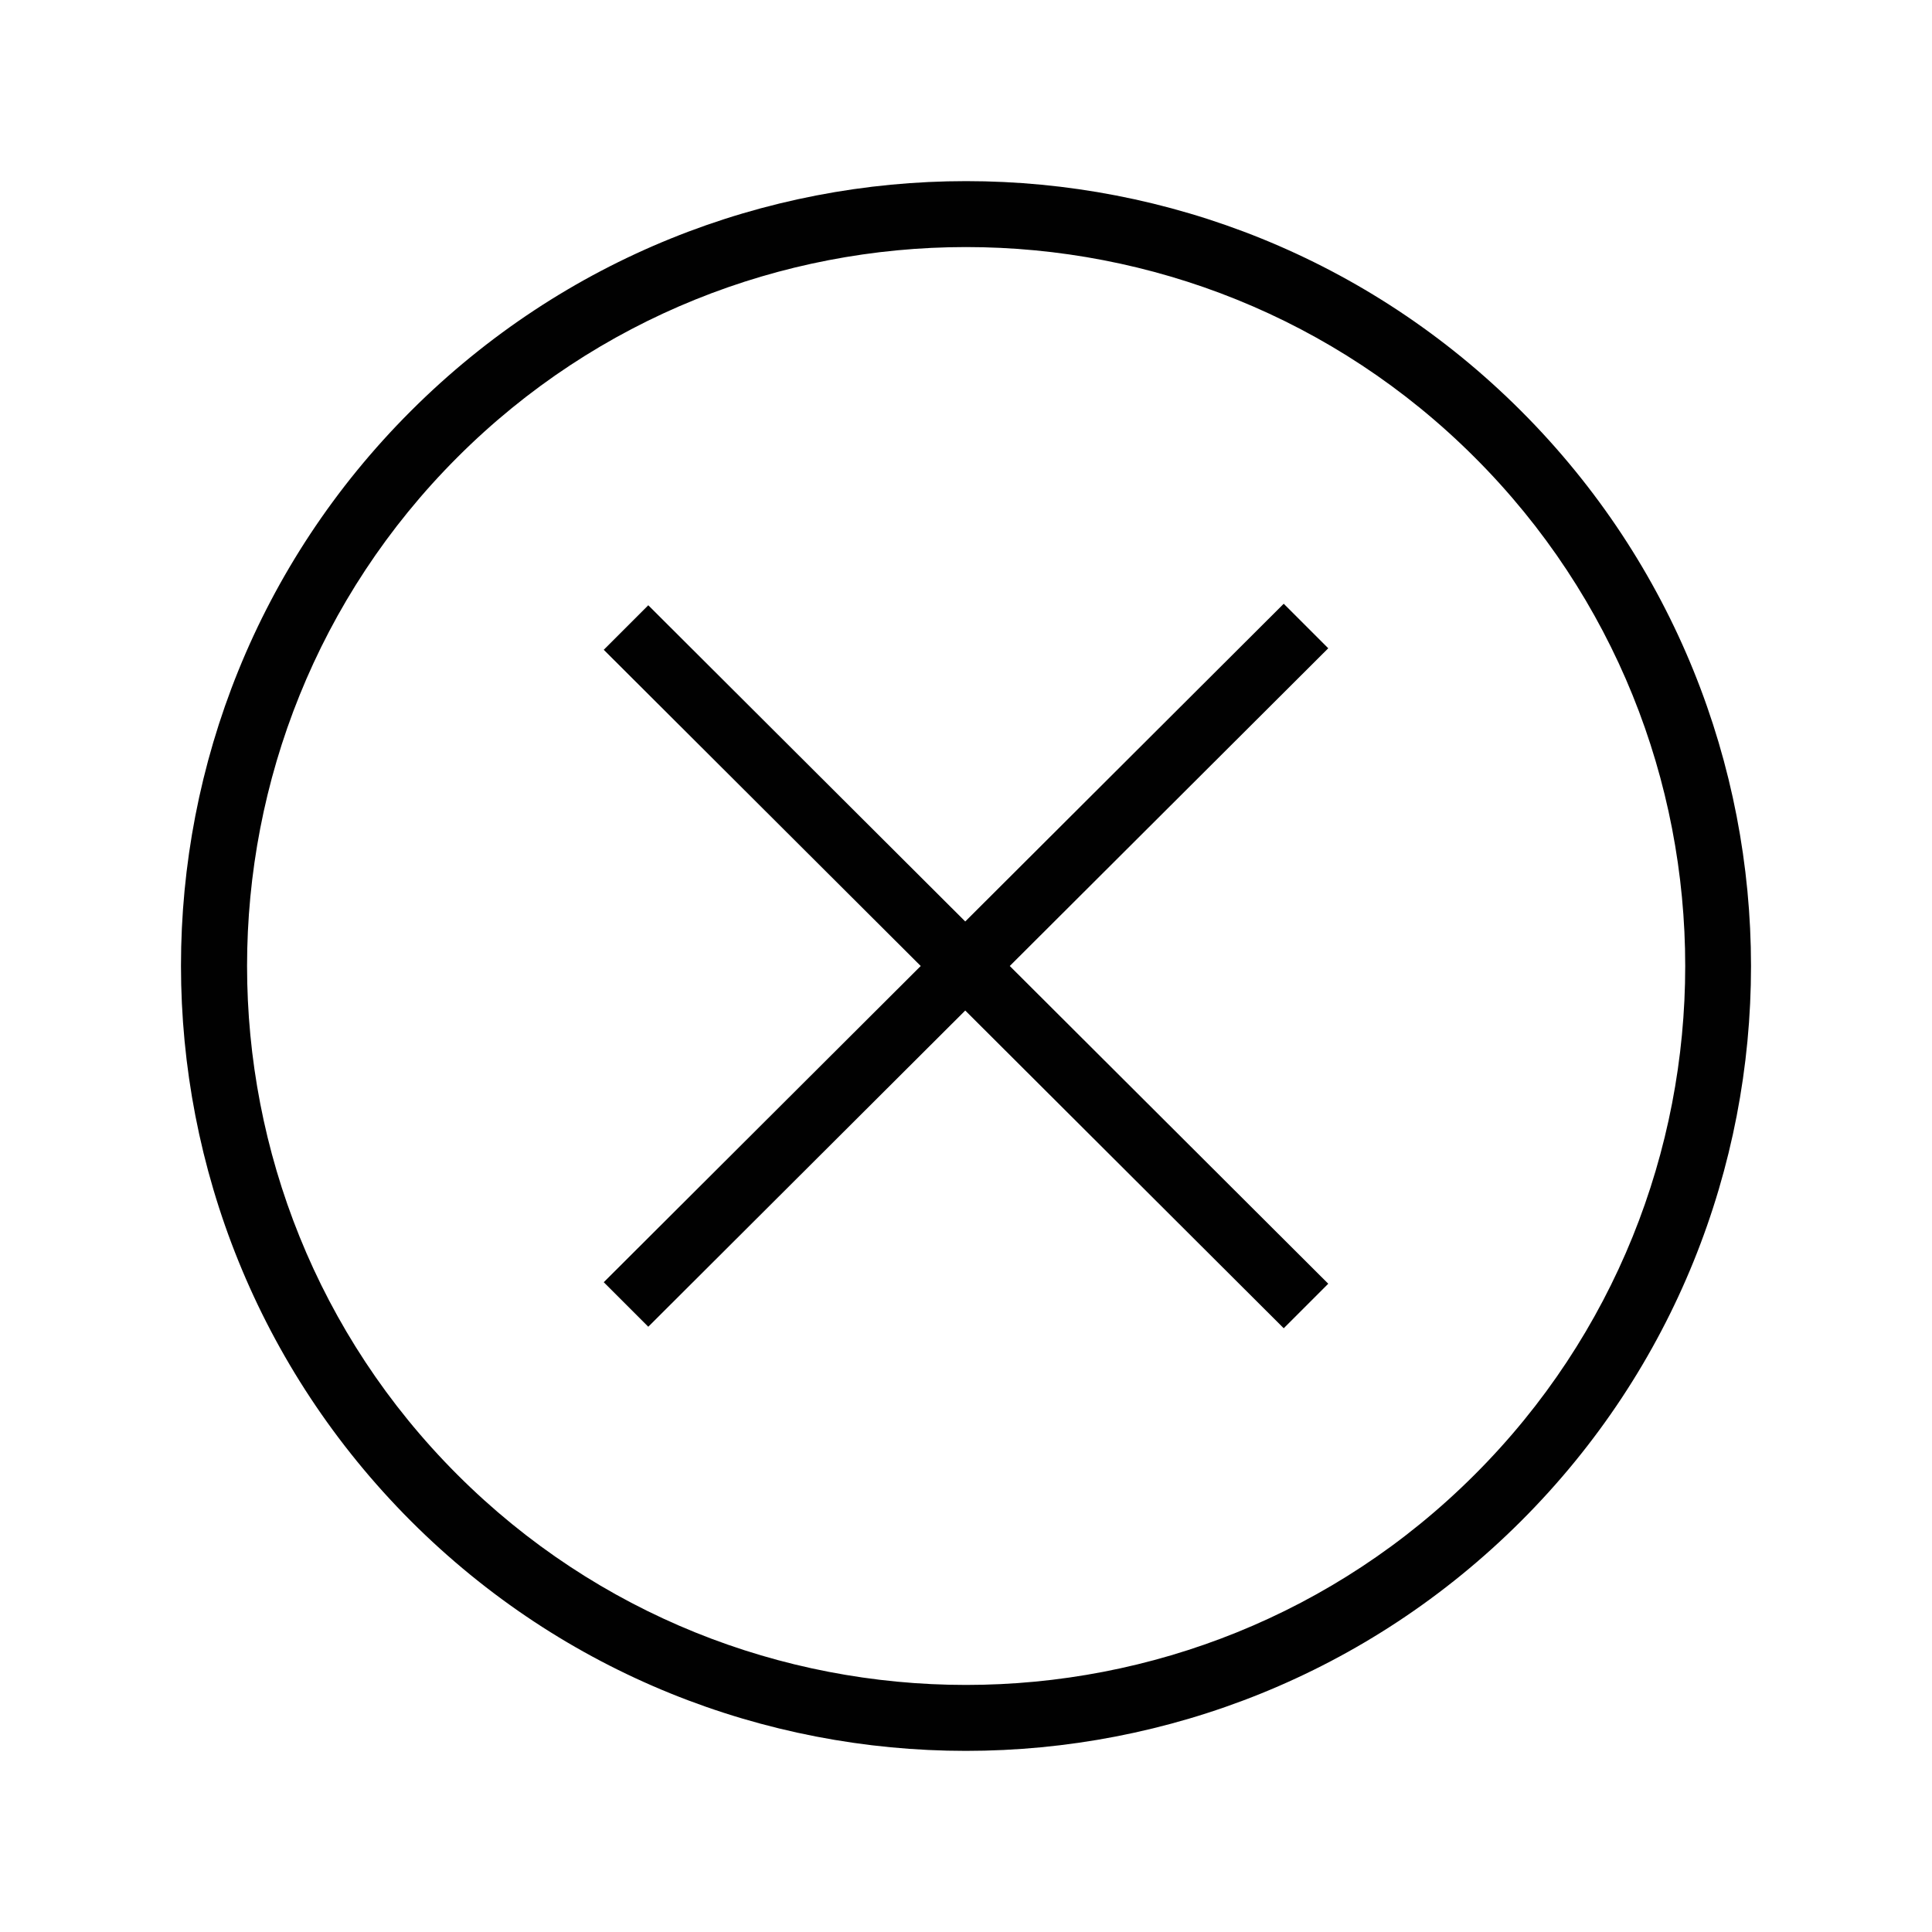
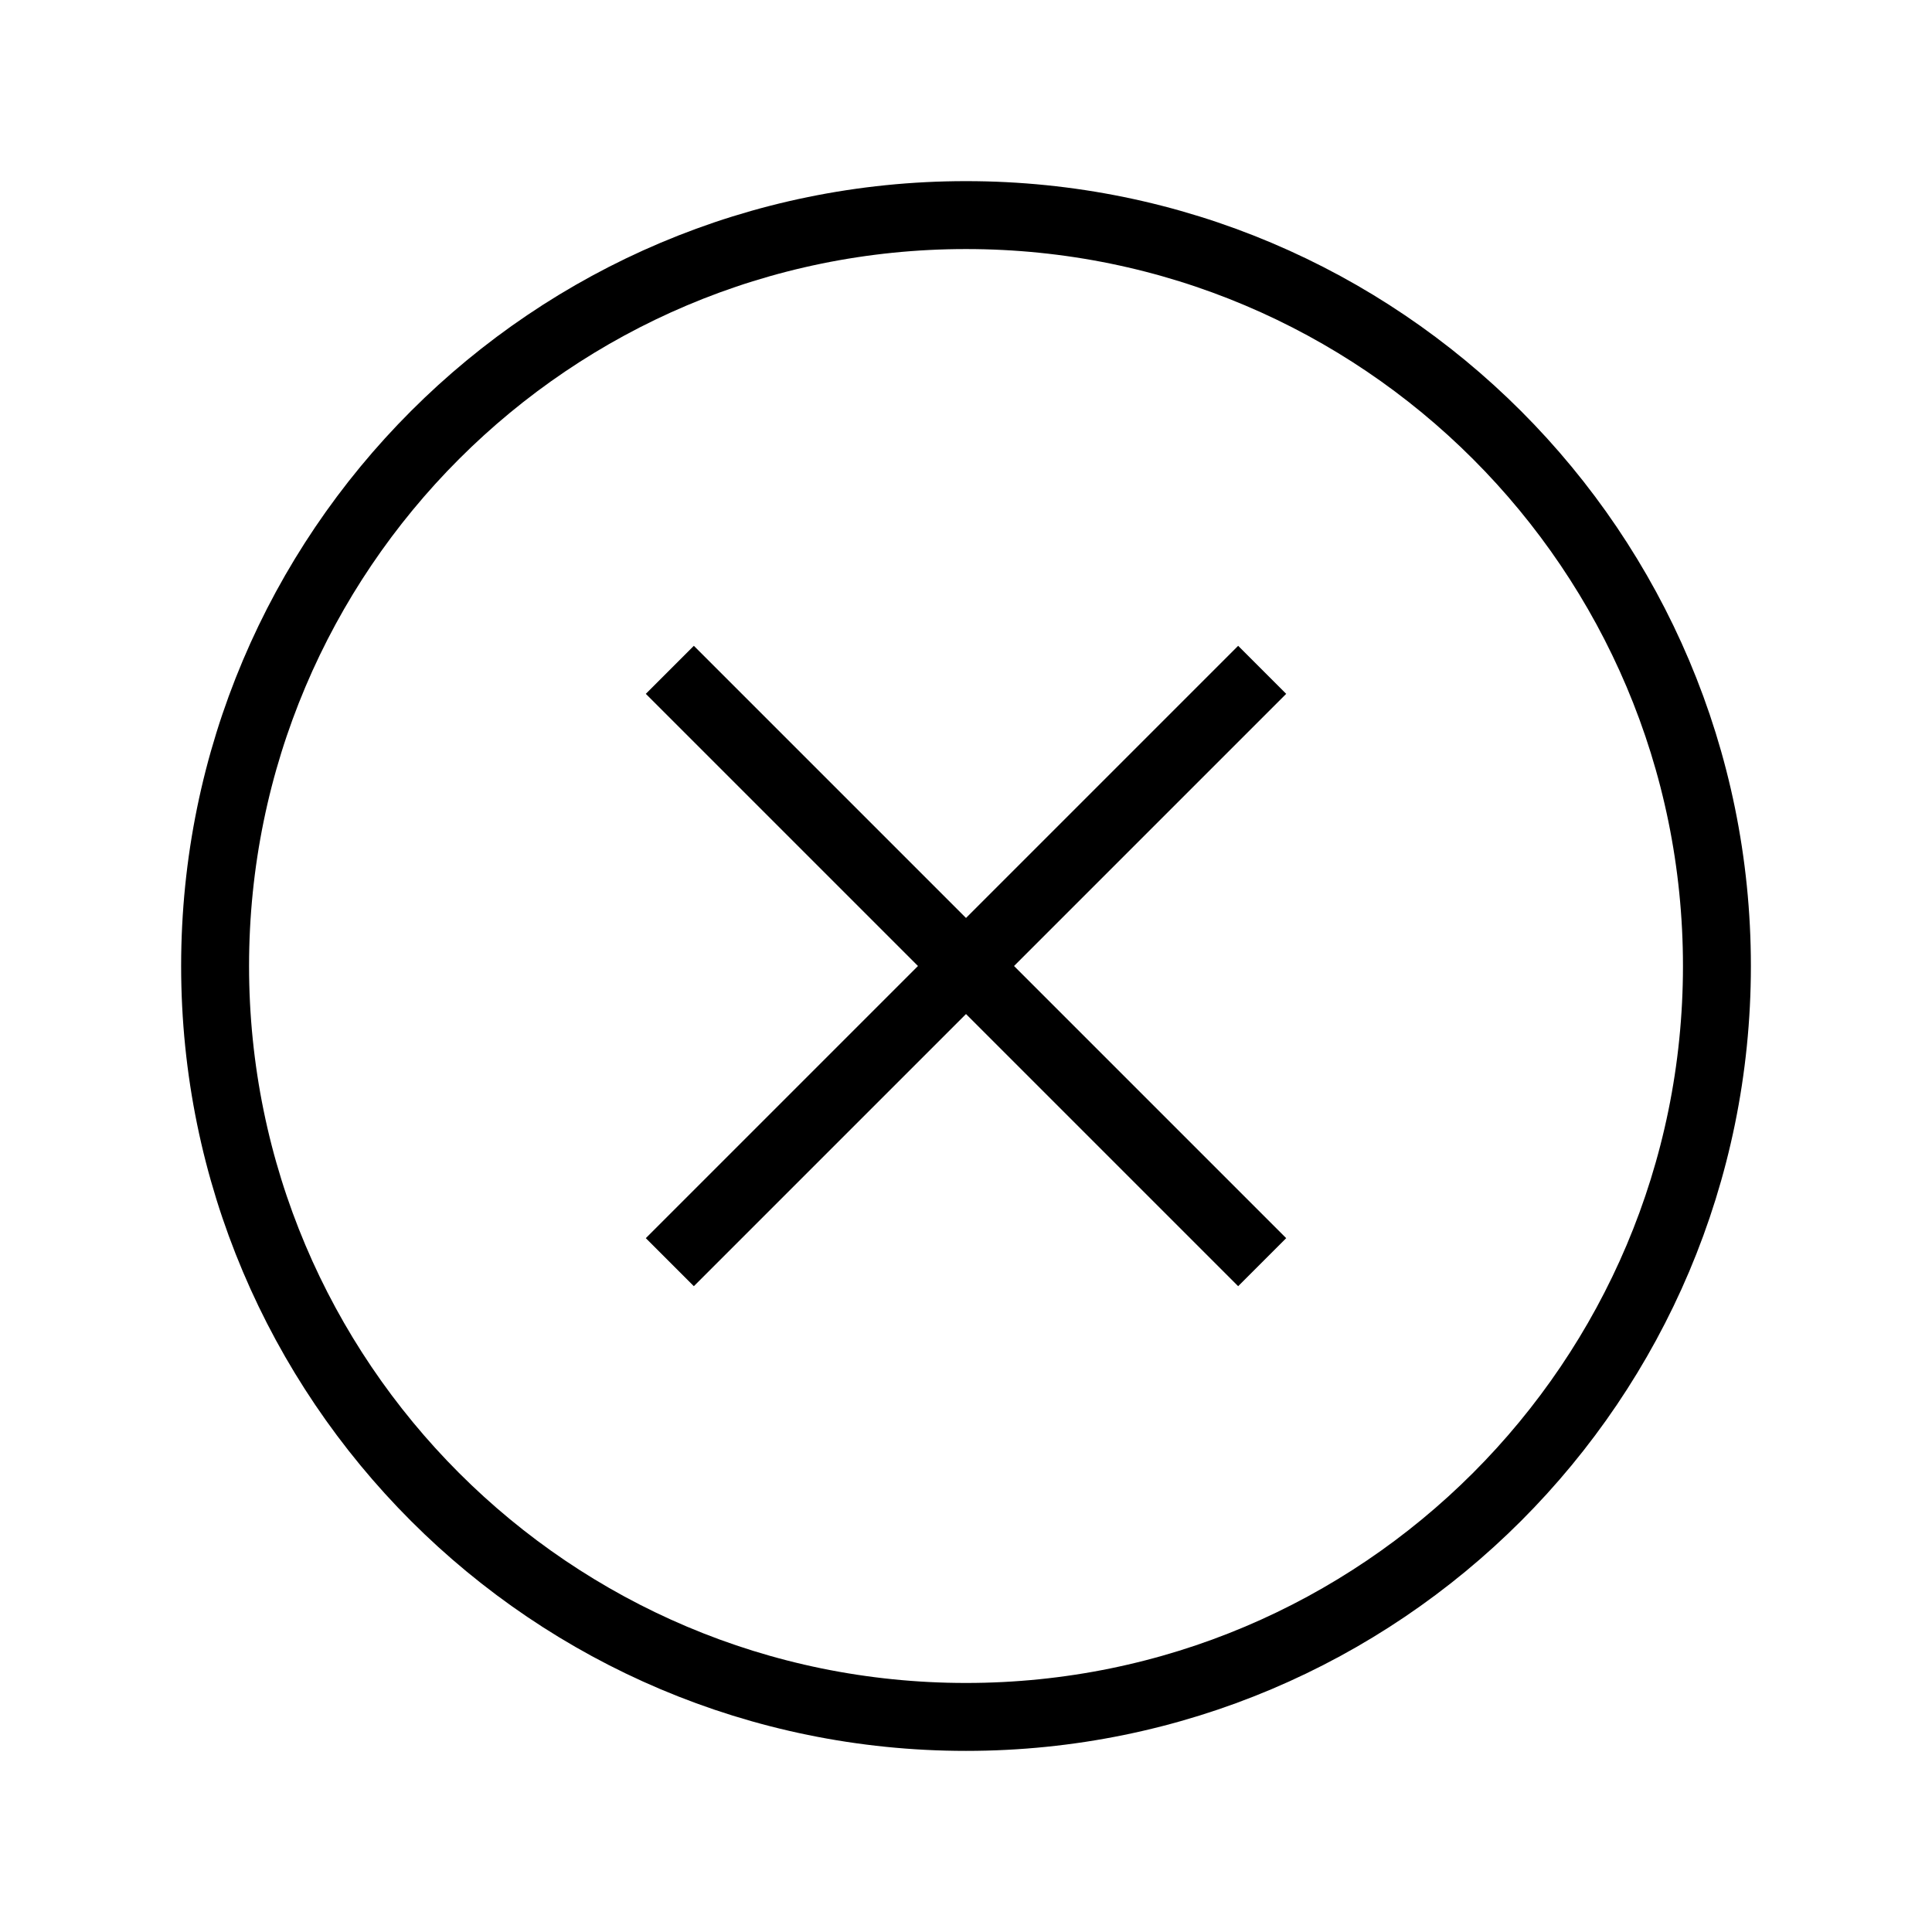
<svg xmlns="http://www.w3.org/2000/svg" version="1.1" id="Layer_1" x="0" y="0" width="512" height="512" style="enable-background:new 0 0 512 512" xml:space="preserve">
-   <style>.st0{fill:#010101}</style>
-   <path class="st0" d="M403.1 108.9c-81.2-81.2-212.9-81.2-294.2 0s-81.2 212.9 0 294.2c81.2 81.2 212.9 81.2 294.2 0s81.2-213 0-294.2zm-12.3 281.9c-74.3 74.3-195.3 74.3-269.6 0-74.3-74.3-74.3-195.3 0-269.6s195.3-74.3 269.6 0c74.4 74.3 74.4 195.3 0 269.6z" />
-   <path class="st0" d="m340.2 160-84.4 84.2-84-83.8-11.8 11.8 84 83.8-84 83.8 11.8 11.8 84-83.8 84.4 84.2 11.8-11.8-84.4-84.2 84.4-84.2z" />
+   <defs id="defs10185" />
+   <style id="style10176">.st0{fill:#010101}</style>
+   <circle style="fill:none;fill-opacity:1;stroke:#000000;stroke-width:18;stroke-dasharray:none;stroke-opacity:1;paint-order:markers fill stroke;stop-color:#000000" id="path13322" cx="256.003" cy="256.002" r="199" />
+   <path style="fill:none;stroke:#000000;stroke-width:18;stroke-opacity:1;paint-order:markers fill stroke;stop-color:#000000" d="M 177.512,334.489 334.489,177.511" id="path12175" />
+   <path style="fill:none;stroke:#000000;stroke-width:18;stroke-opacity:1;paint-order:markers fill stroke;stop-color:#000000" d="M 334.489,334.489 177.512,177.511" id="path19219" />
</svg>
